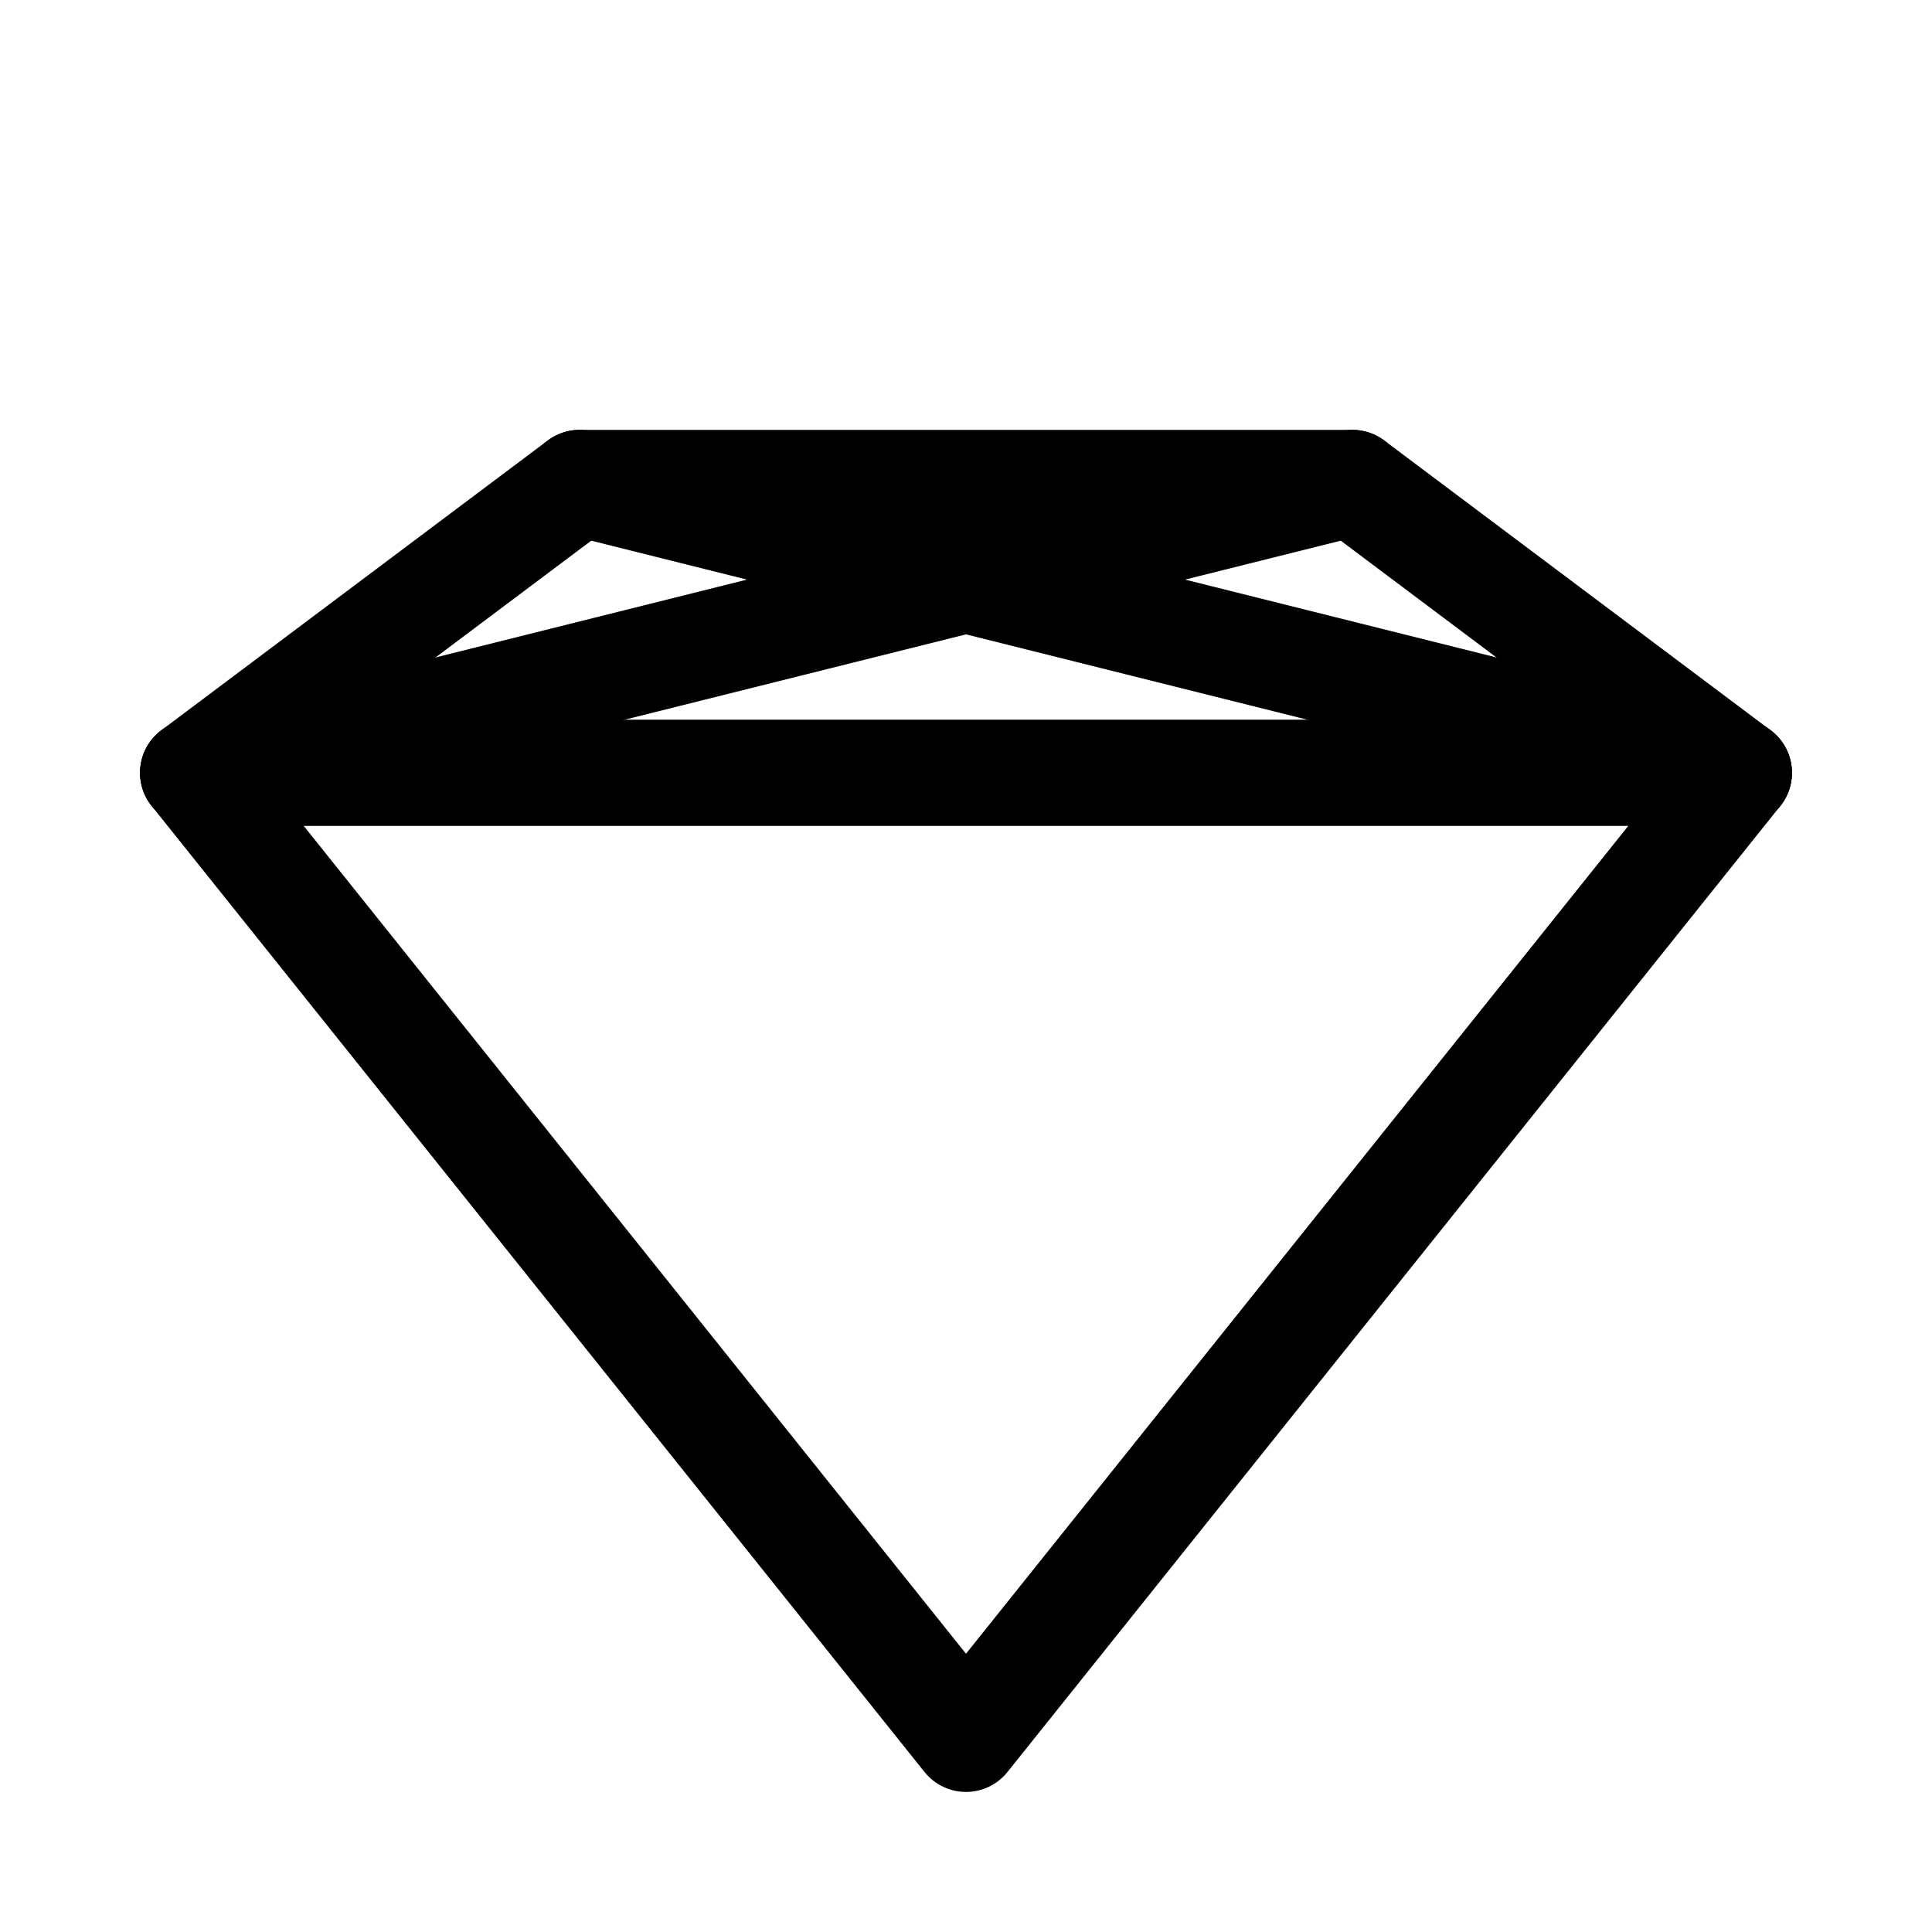
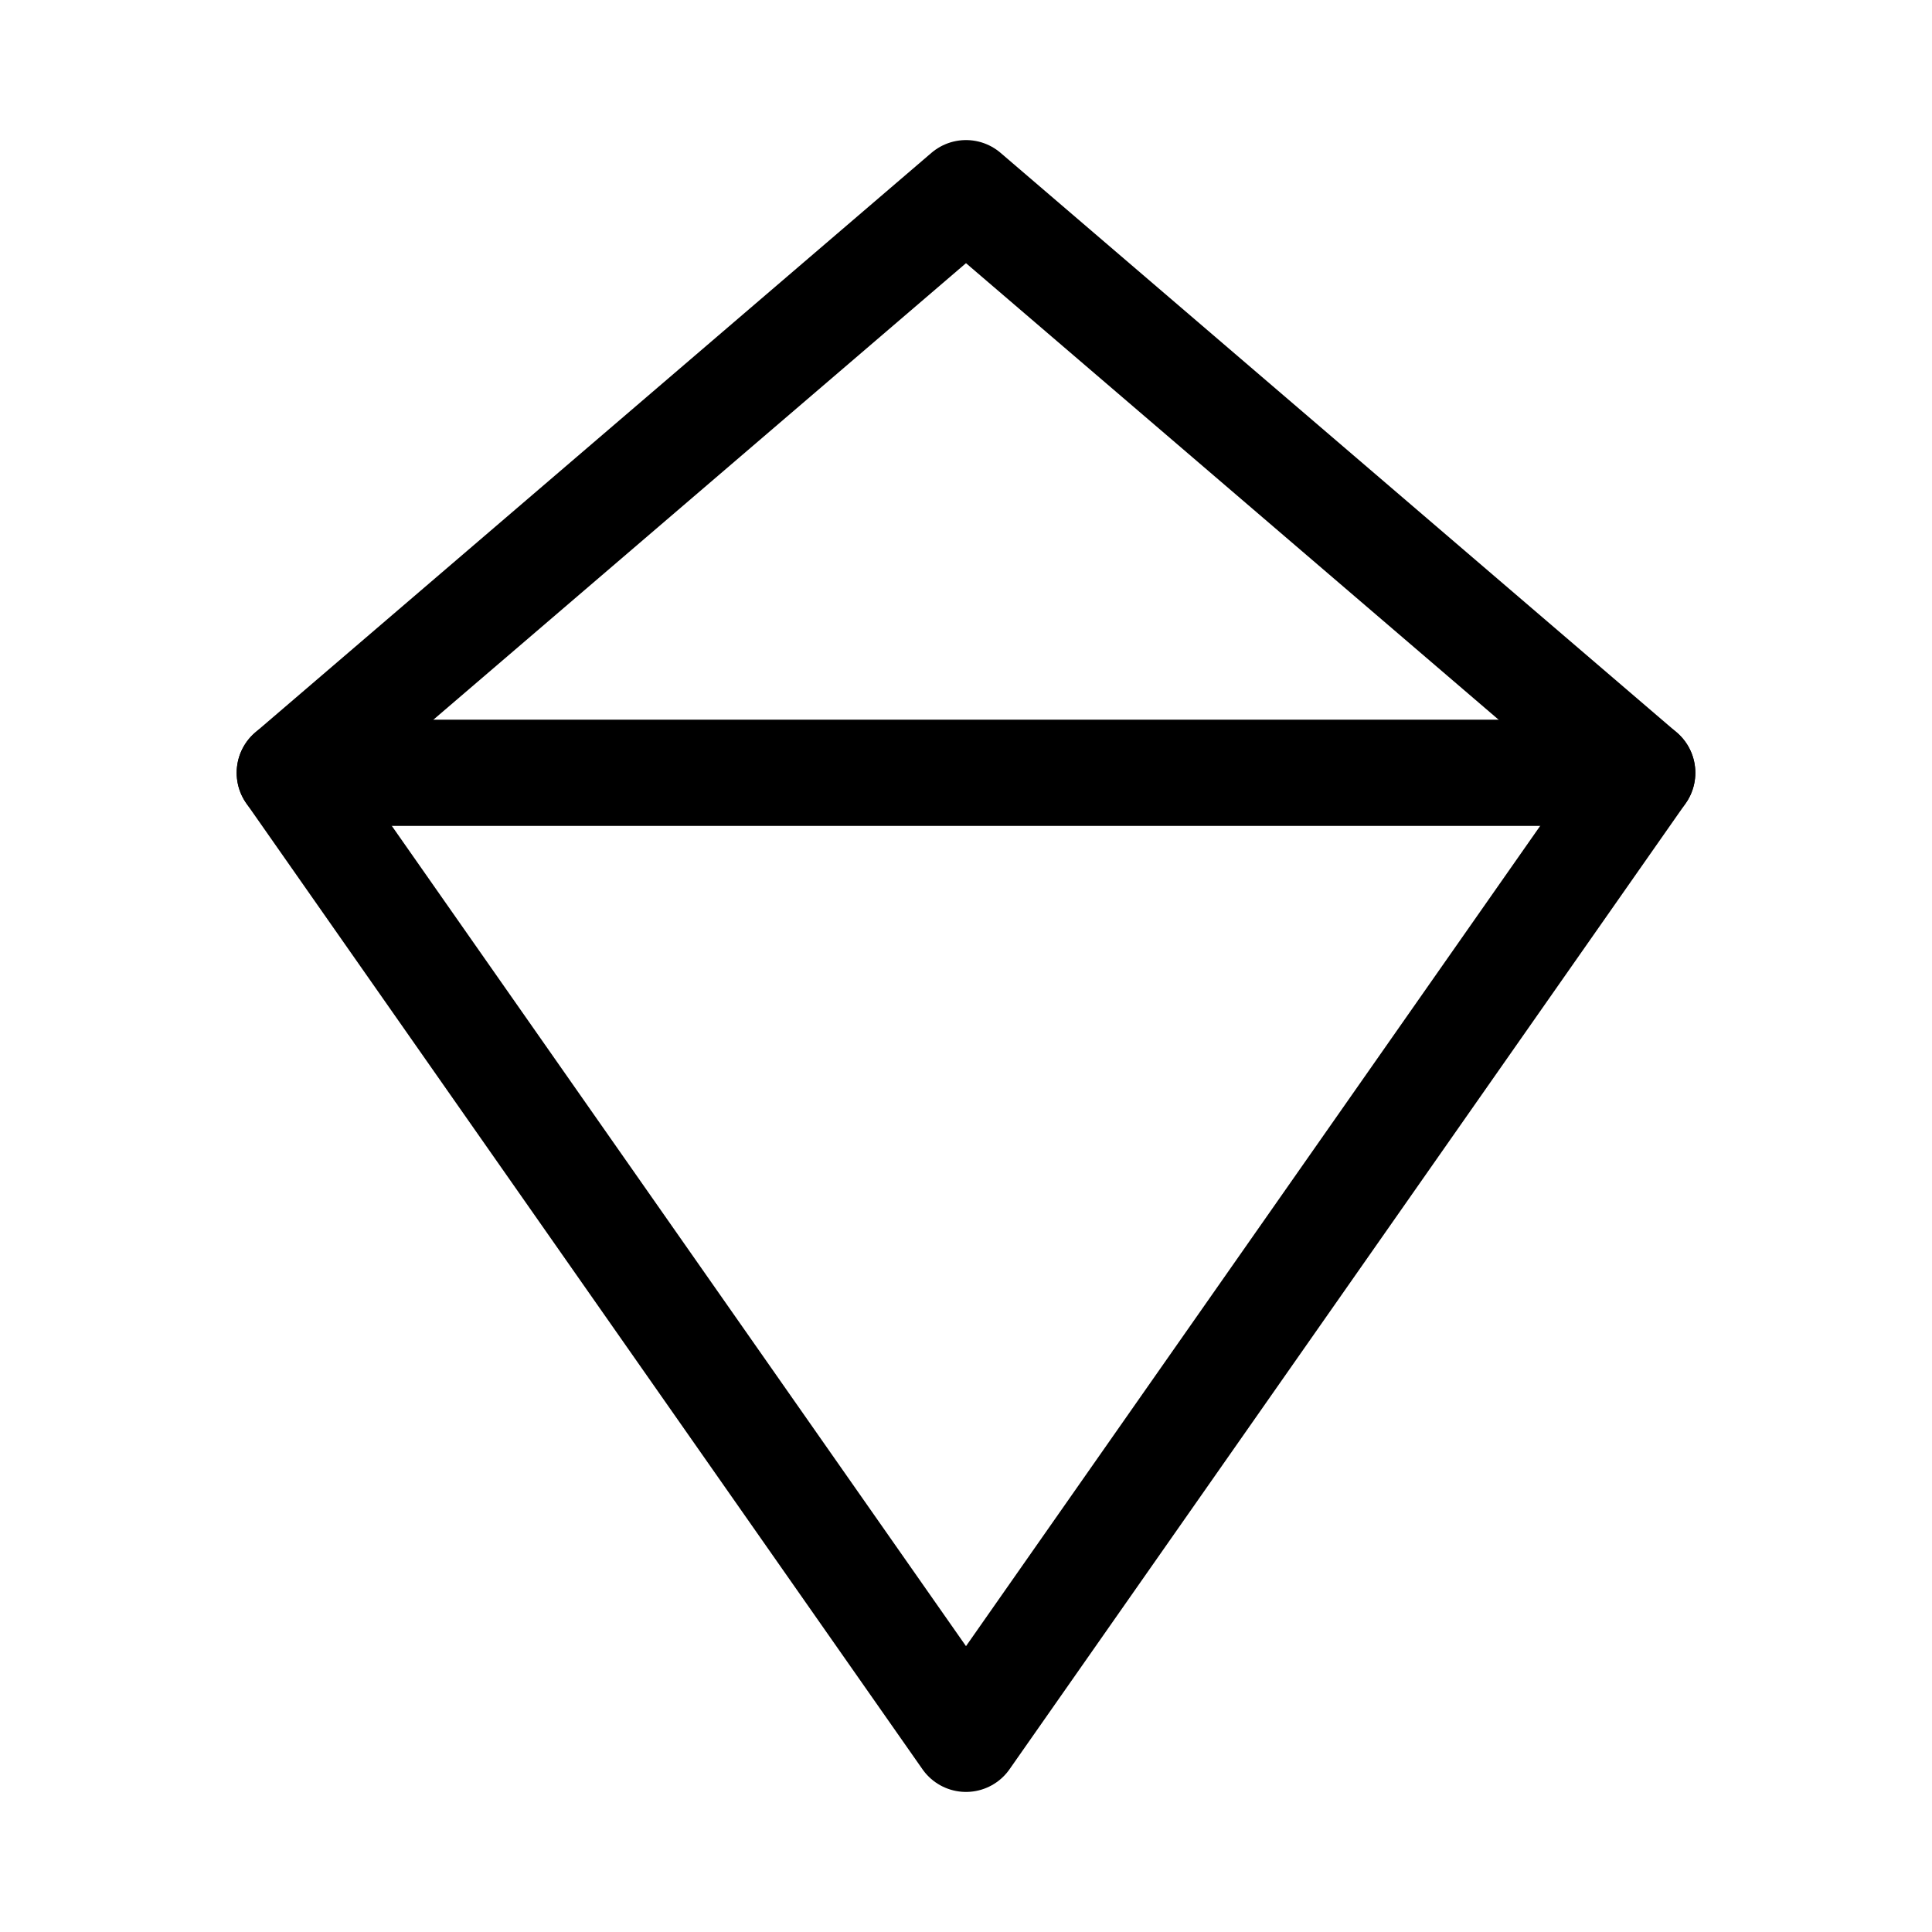
<svg xmlns="http://www.w3.org/2000/svg" class="icon icon-accordion icon-diamond" viewBox="0 0 20 20" fill="none" stroke="currentColor" stroke-width="1.1" stroke-linejoin="round" stroke-linecap="round">
-   <path d="M6 5H14L18 8L10 18L2 8Z" />
-   <path d="M2 8H18" />
-   <path d="M6 5L18 8M14 5L2 8" />
+   <path d="M10 2L17 8L10 18L3 8Z" />
+   <path d="M3 8H17" />
</svg>
